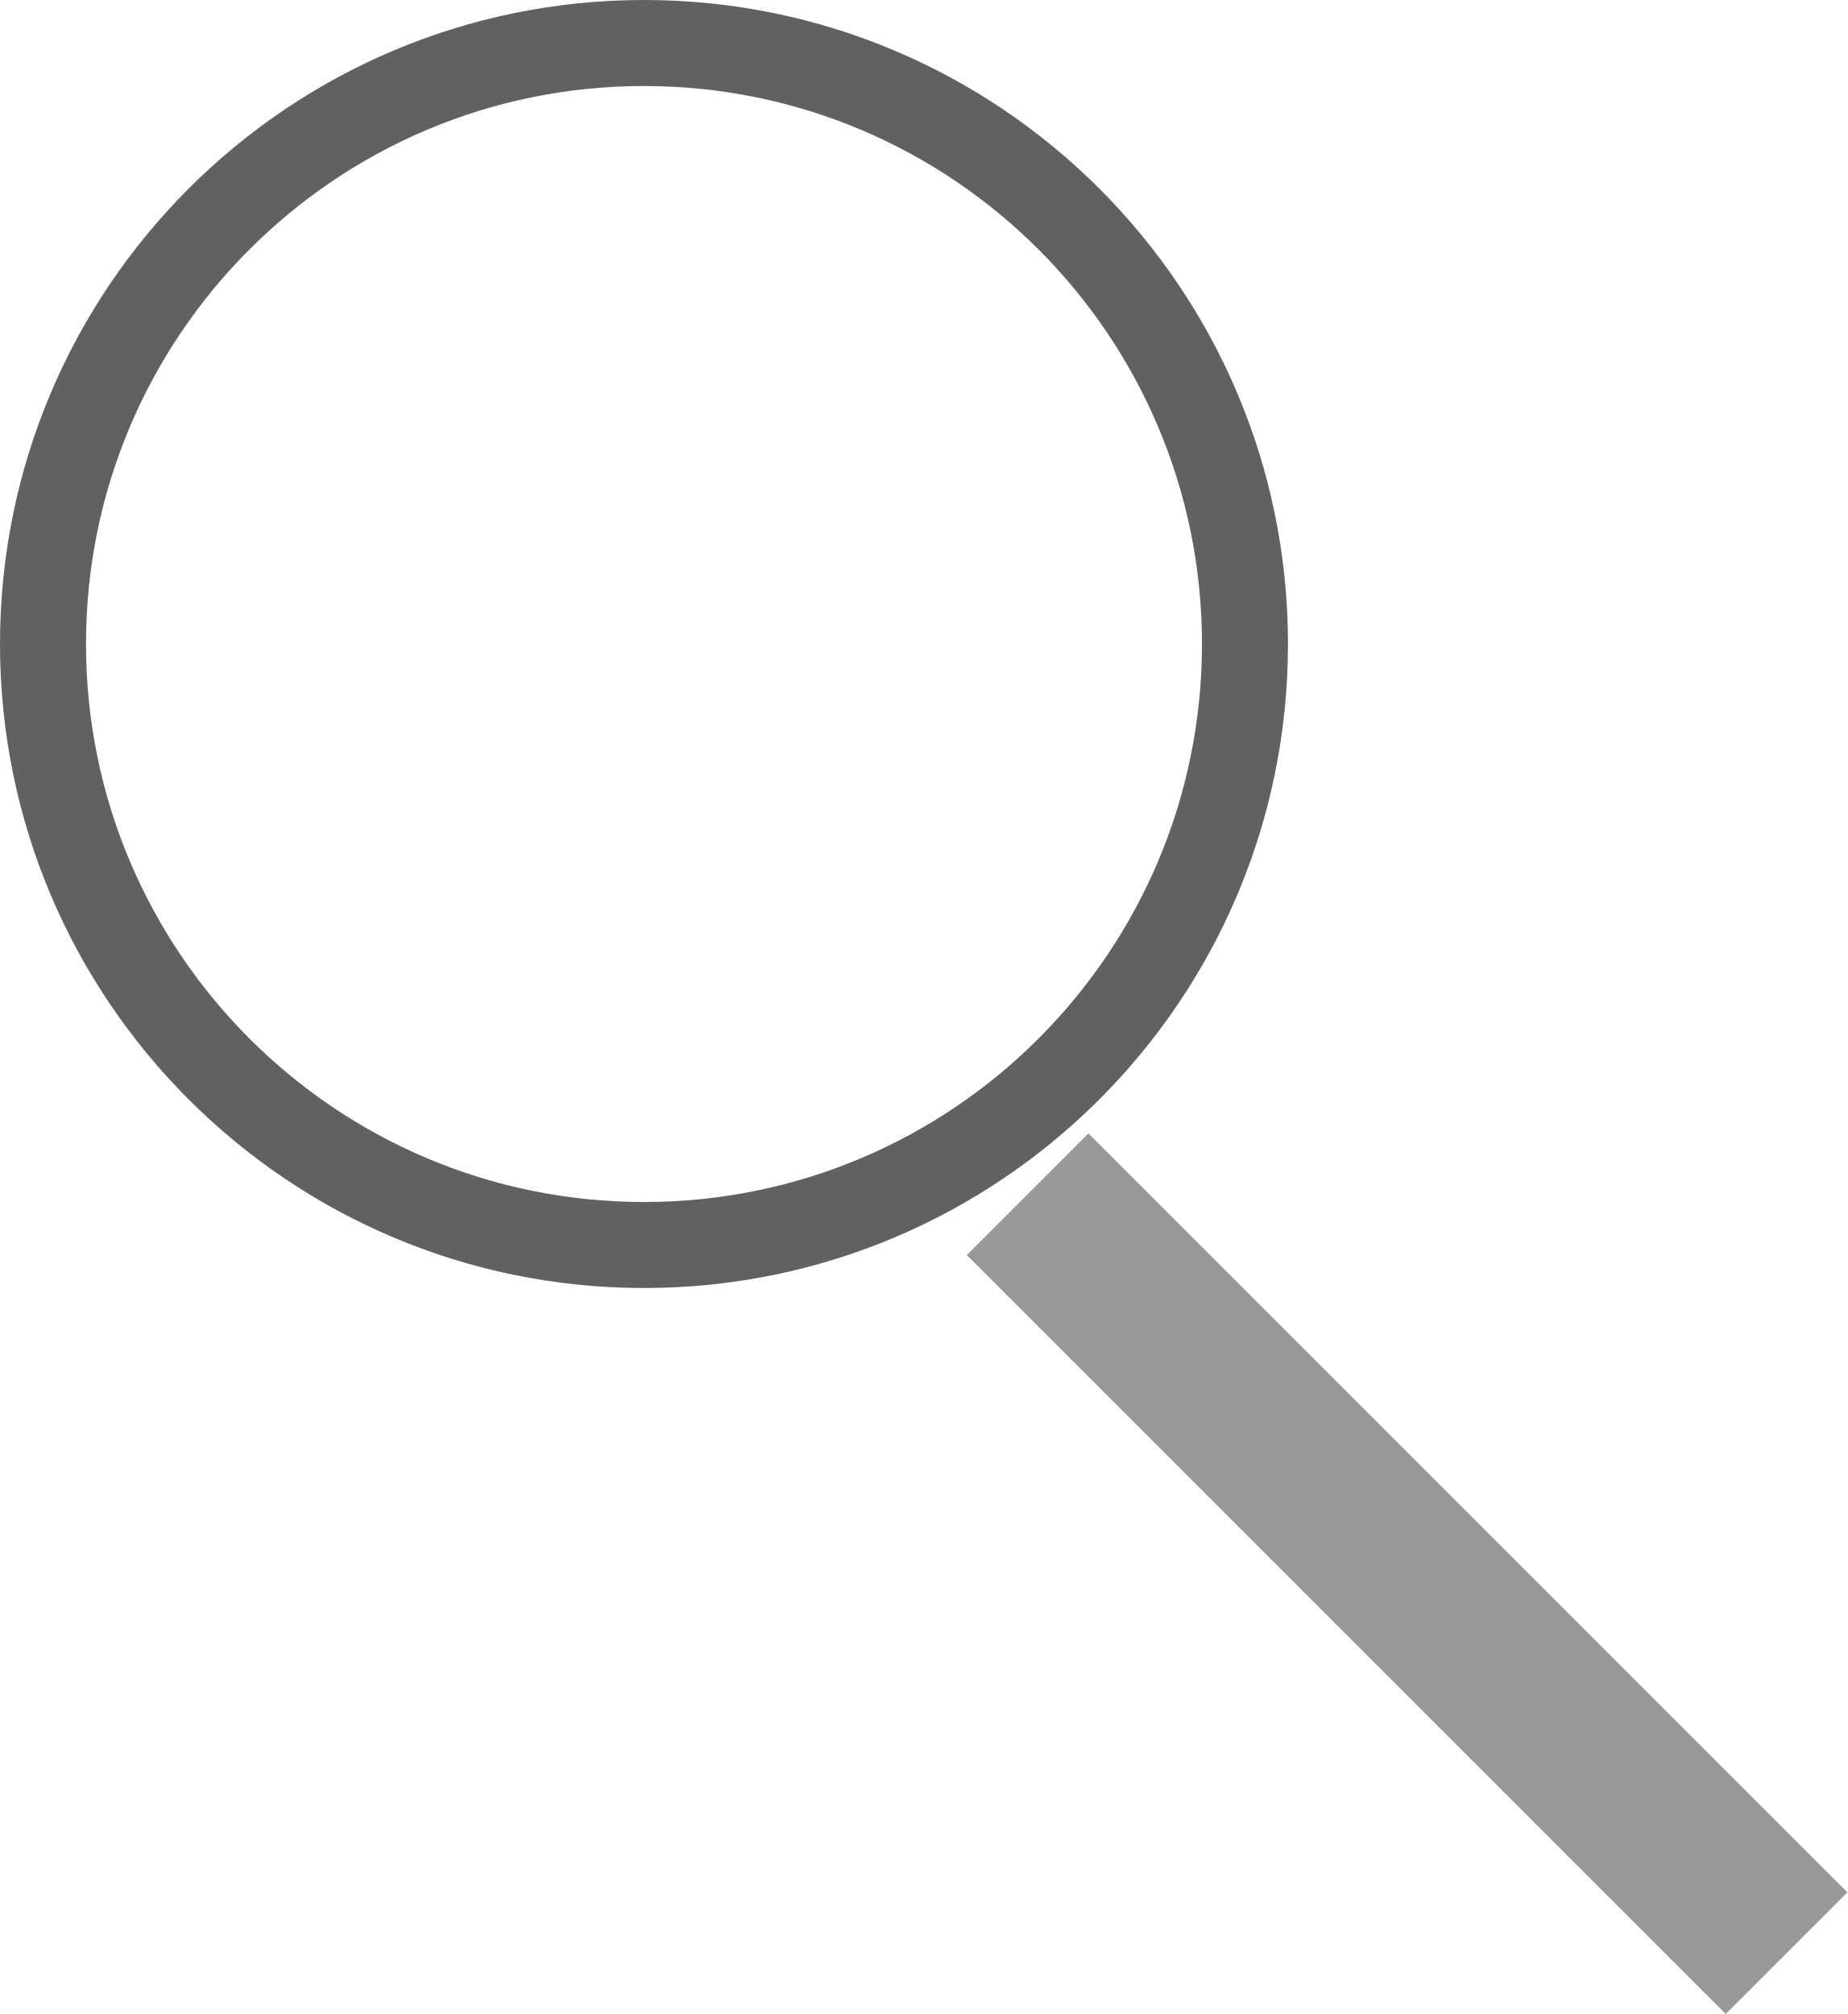
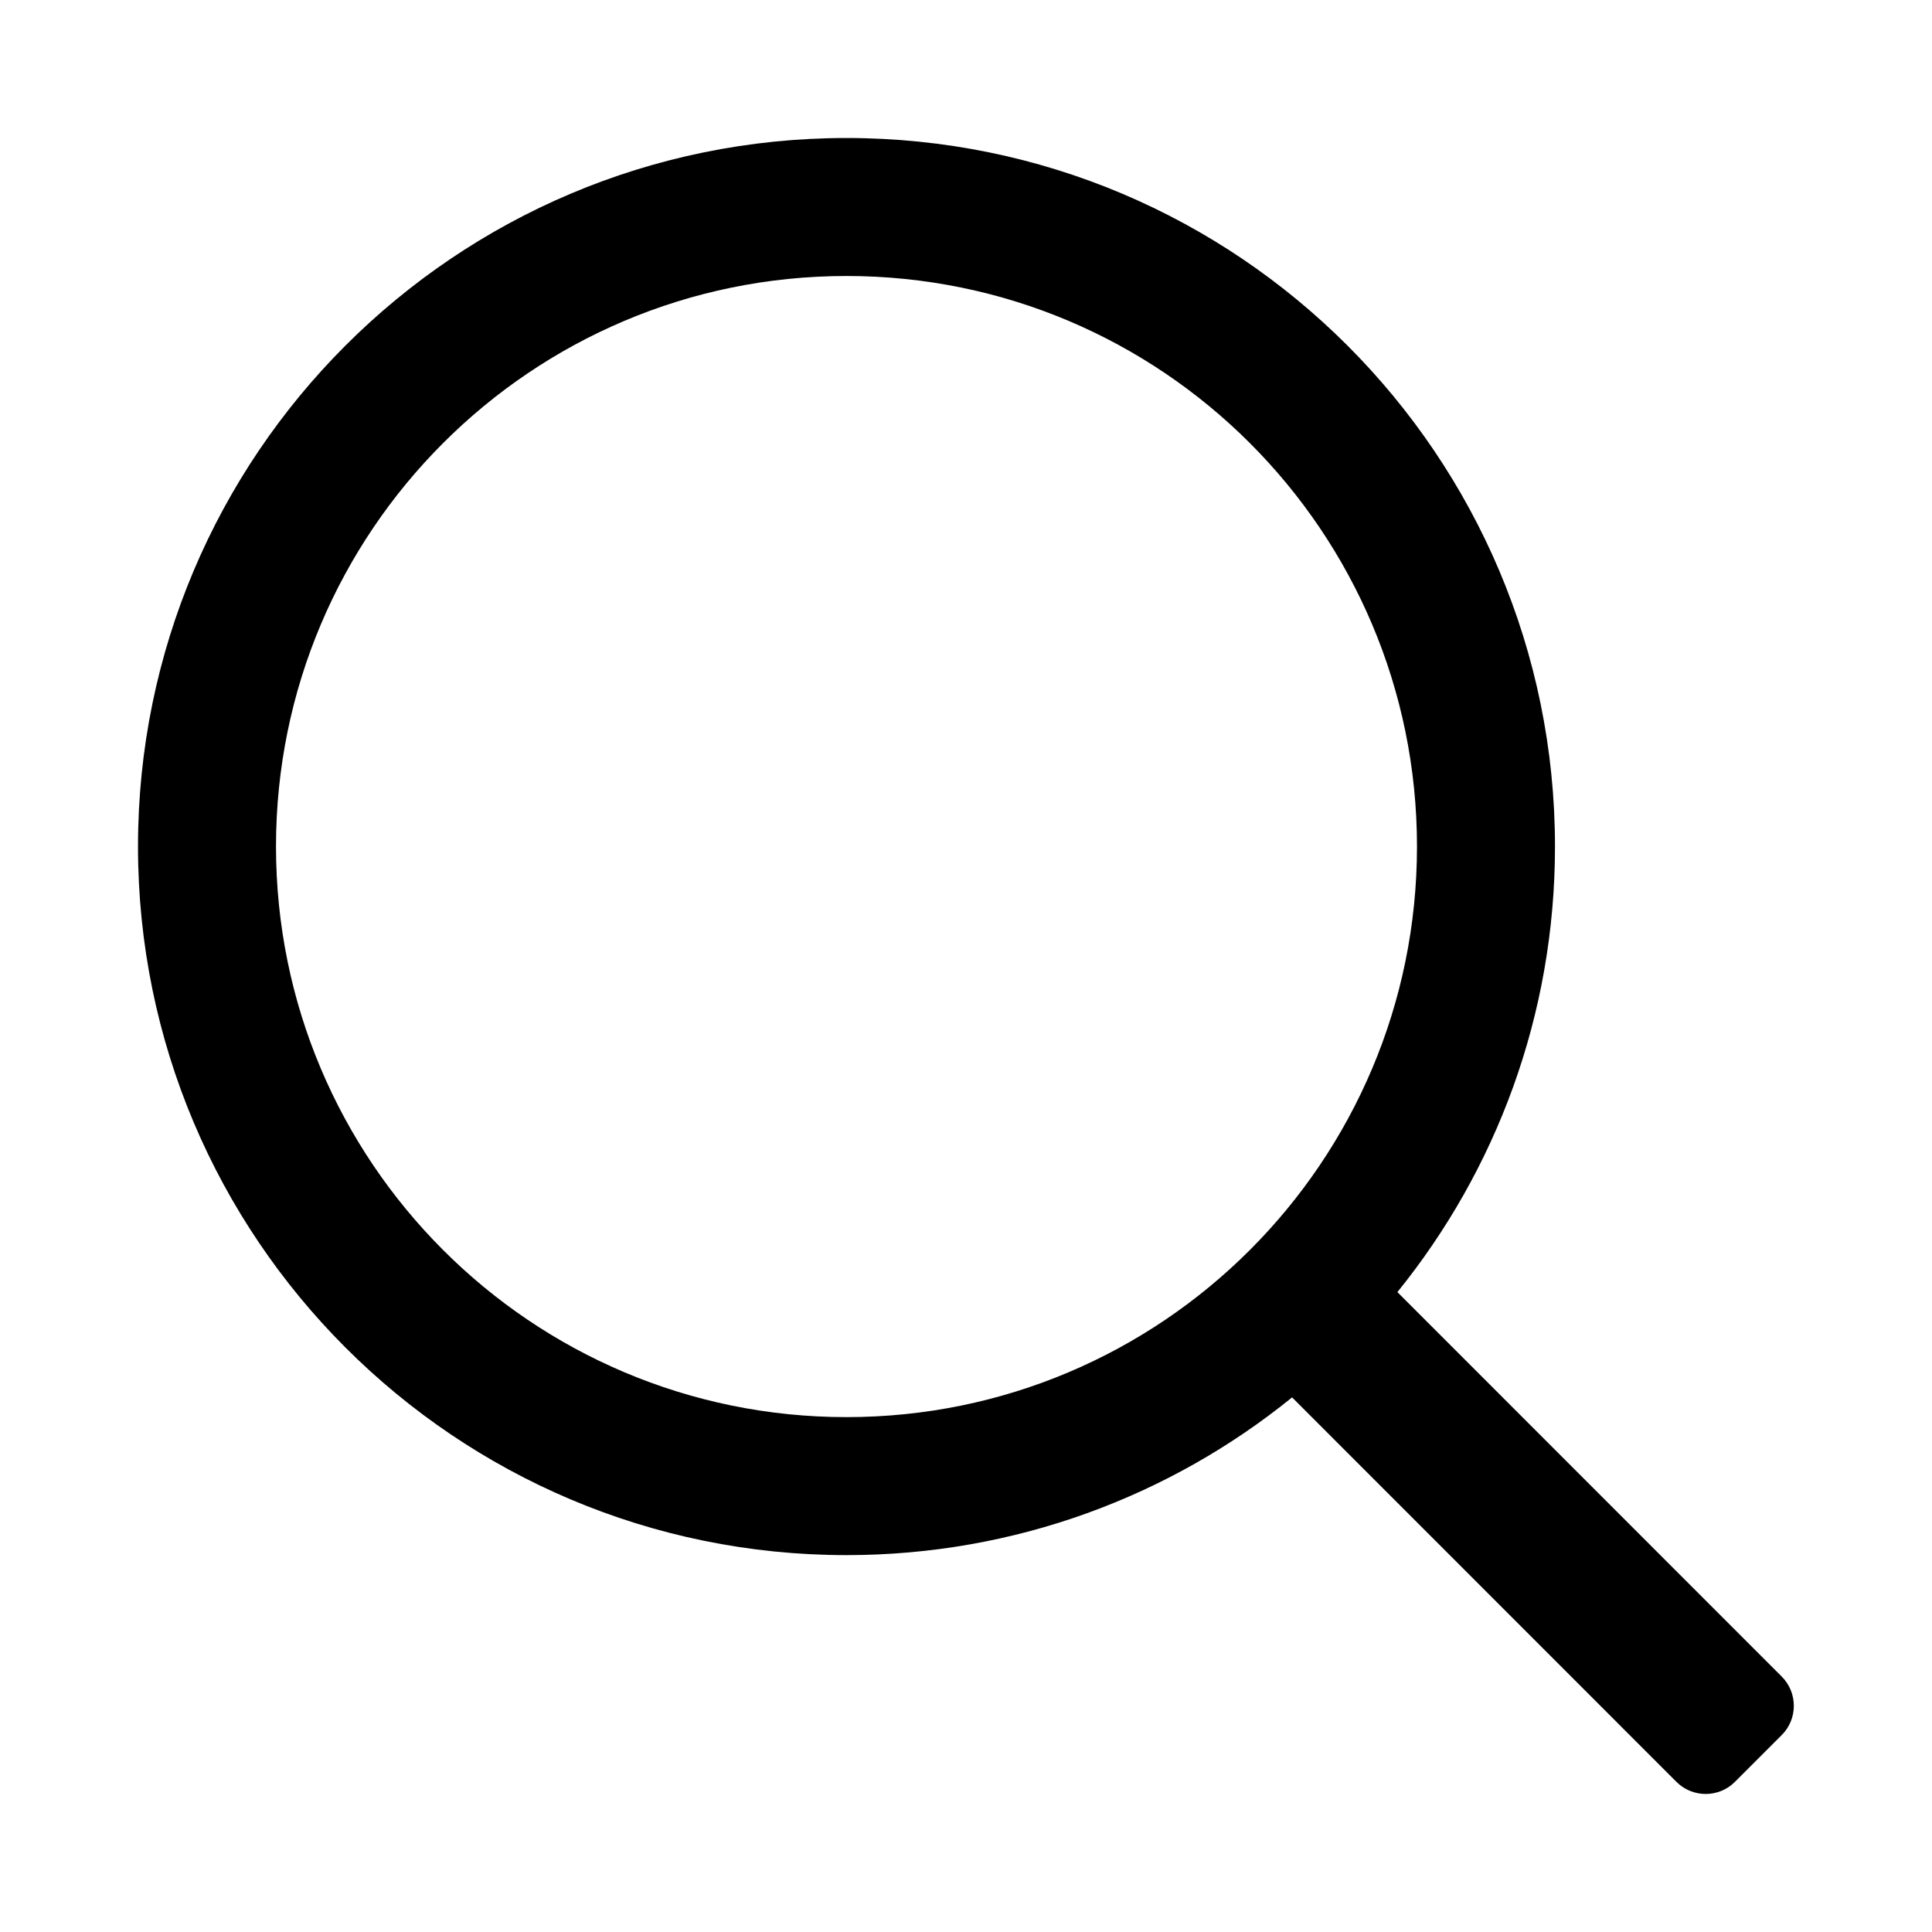
- <svg xmlns="http://www.w3.org/2000/svg" fill="none" version="1.1" width="21.477" height="23.414" viewBox="0 0 21.477 23.414">
-   <g style="mix-blend-mode:passthrough">
-     <g style="mix-blend-mode:passthrough">
-       <ellipse cx="7.487" cy="7.487" rx="7.487" ry="7.487" fill="#D9D9D9" fill-opacity="0" />
-       <ellipse cx="7.487" cy="7.487" rx="6.987" ry="6.987" fill-opacity="0" stroke-opacity="0.62" stroke="#000000" fill="none" stroke-width="1" />
-     </g>
-     <g style="mix-blend-mode:passthrough" transform="matrix(-0.7071068,-0.7071068,0.7071068,-0.7071068,21.10721,52.74289)">
-       <line x1="21.477" y1="21" x2="33.955" y2="21" fill-opacity="0" stroke-opacity="0.4" stroke="#000000" fill="none" stroke-width="2" />
-     </g>
-   </g>
+ <svg xmlns="http://www.w3.org/2000/svg" width="1em" height="1em" viewBox="0 0 14 14" fill="none" style="font-size: inherit; transform: rotate(0deg);">
+   <path fill-rule="evenodd" clip-rule="evenodd" d="M10.268 6.134C10.268 8.418 8.417 10.269 6.134 10.269C3.851 10.269 2 8.418 2 6.134C2 3.851 3.851 2 6.134 2C8.417 2 10.268 3.851 10.268 6.134ZM9.363 10.126C8.481 10.841 7.357 11.269 6.134 11.269C3.298 11.269 1 8.97 1 6.134C1 3.299 3.298 1 6.134 1C8.969 1 11.268 3.299 11.268 6.134C11.268 7.358 10.84 8.481 10.126 9.363L12.911 12.149C13.028 12.266 13.028 12.456 12.911 12.573L12.572 12.912C12.455 13.029 12.265 13.029 12.148 12.912L9.363 10.126Z" fill="currentcolor" />
</svg>
